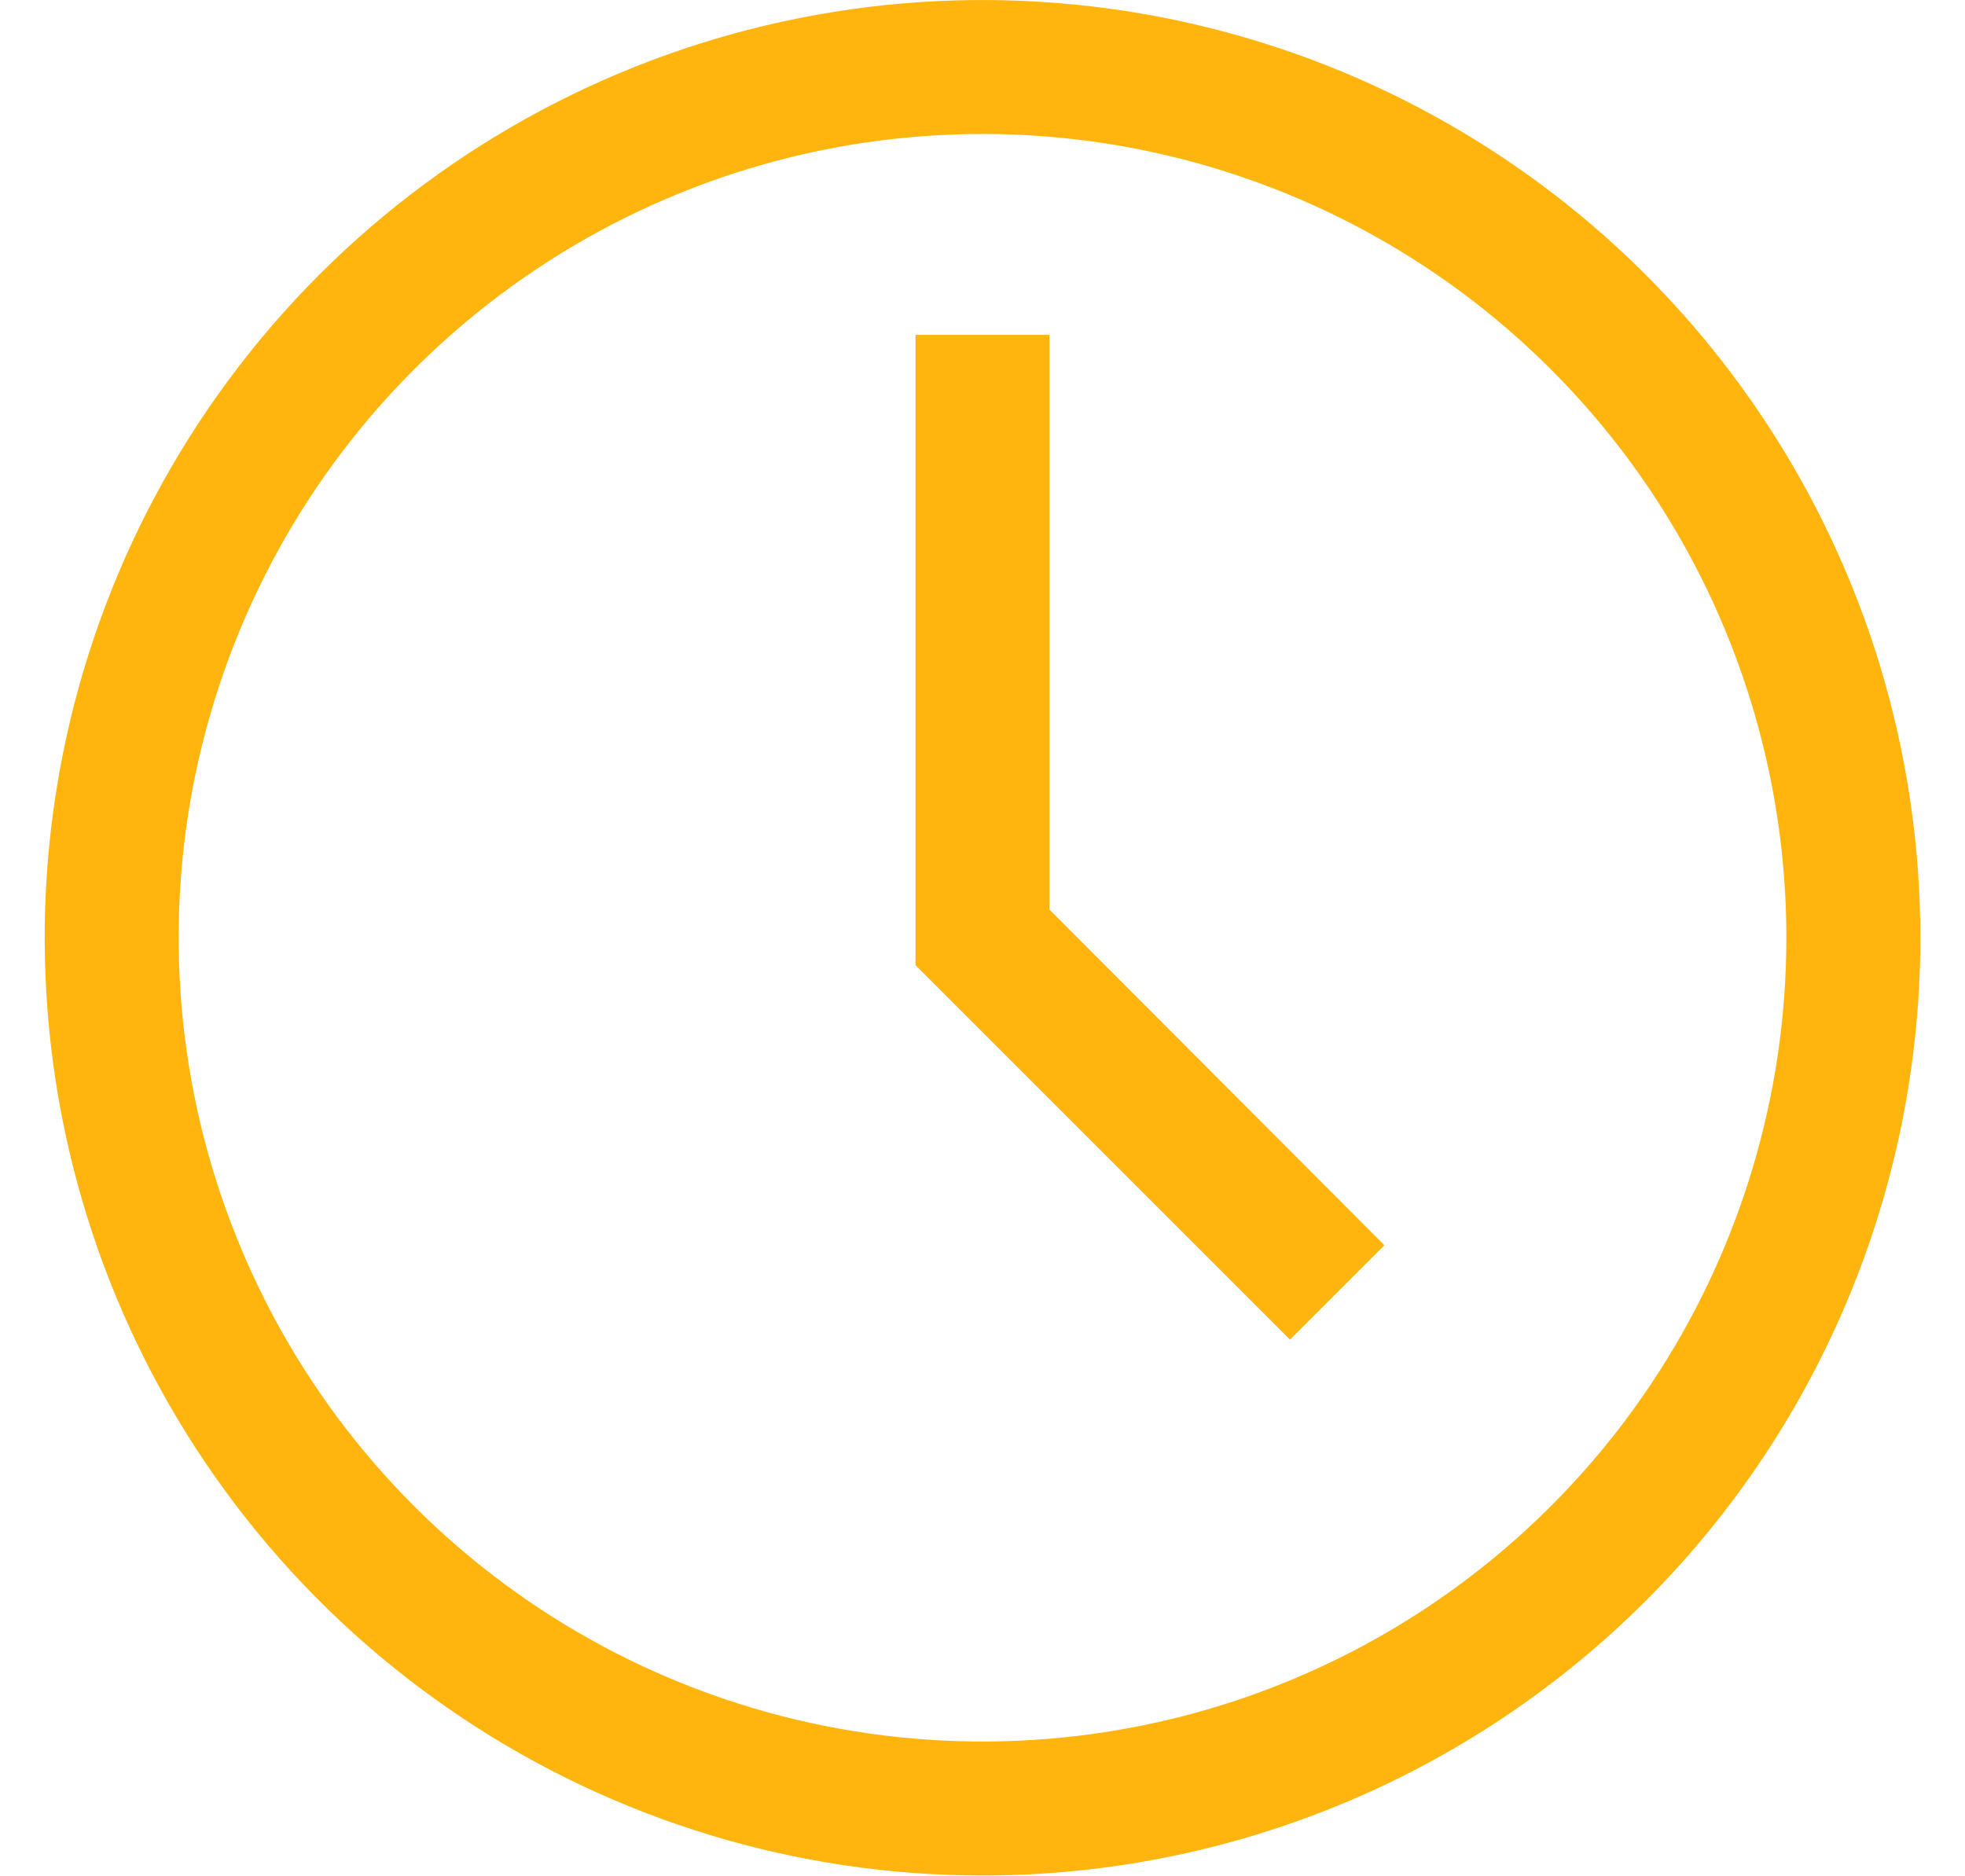
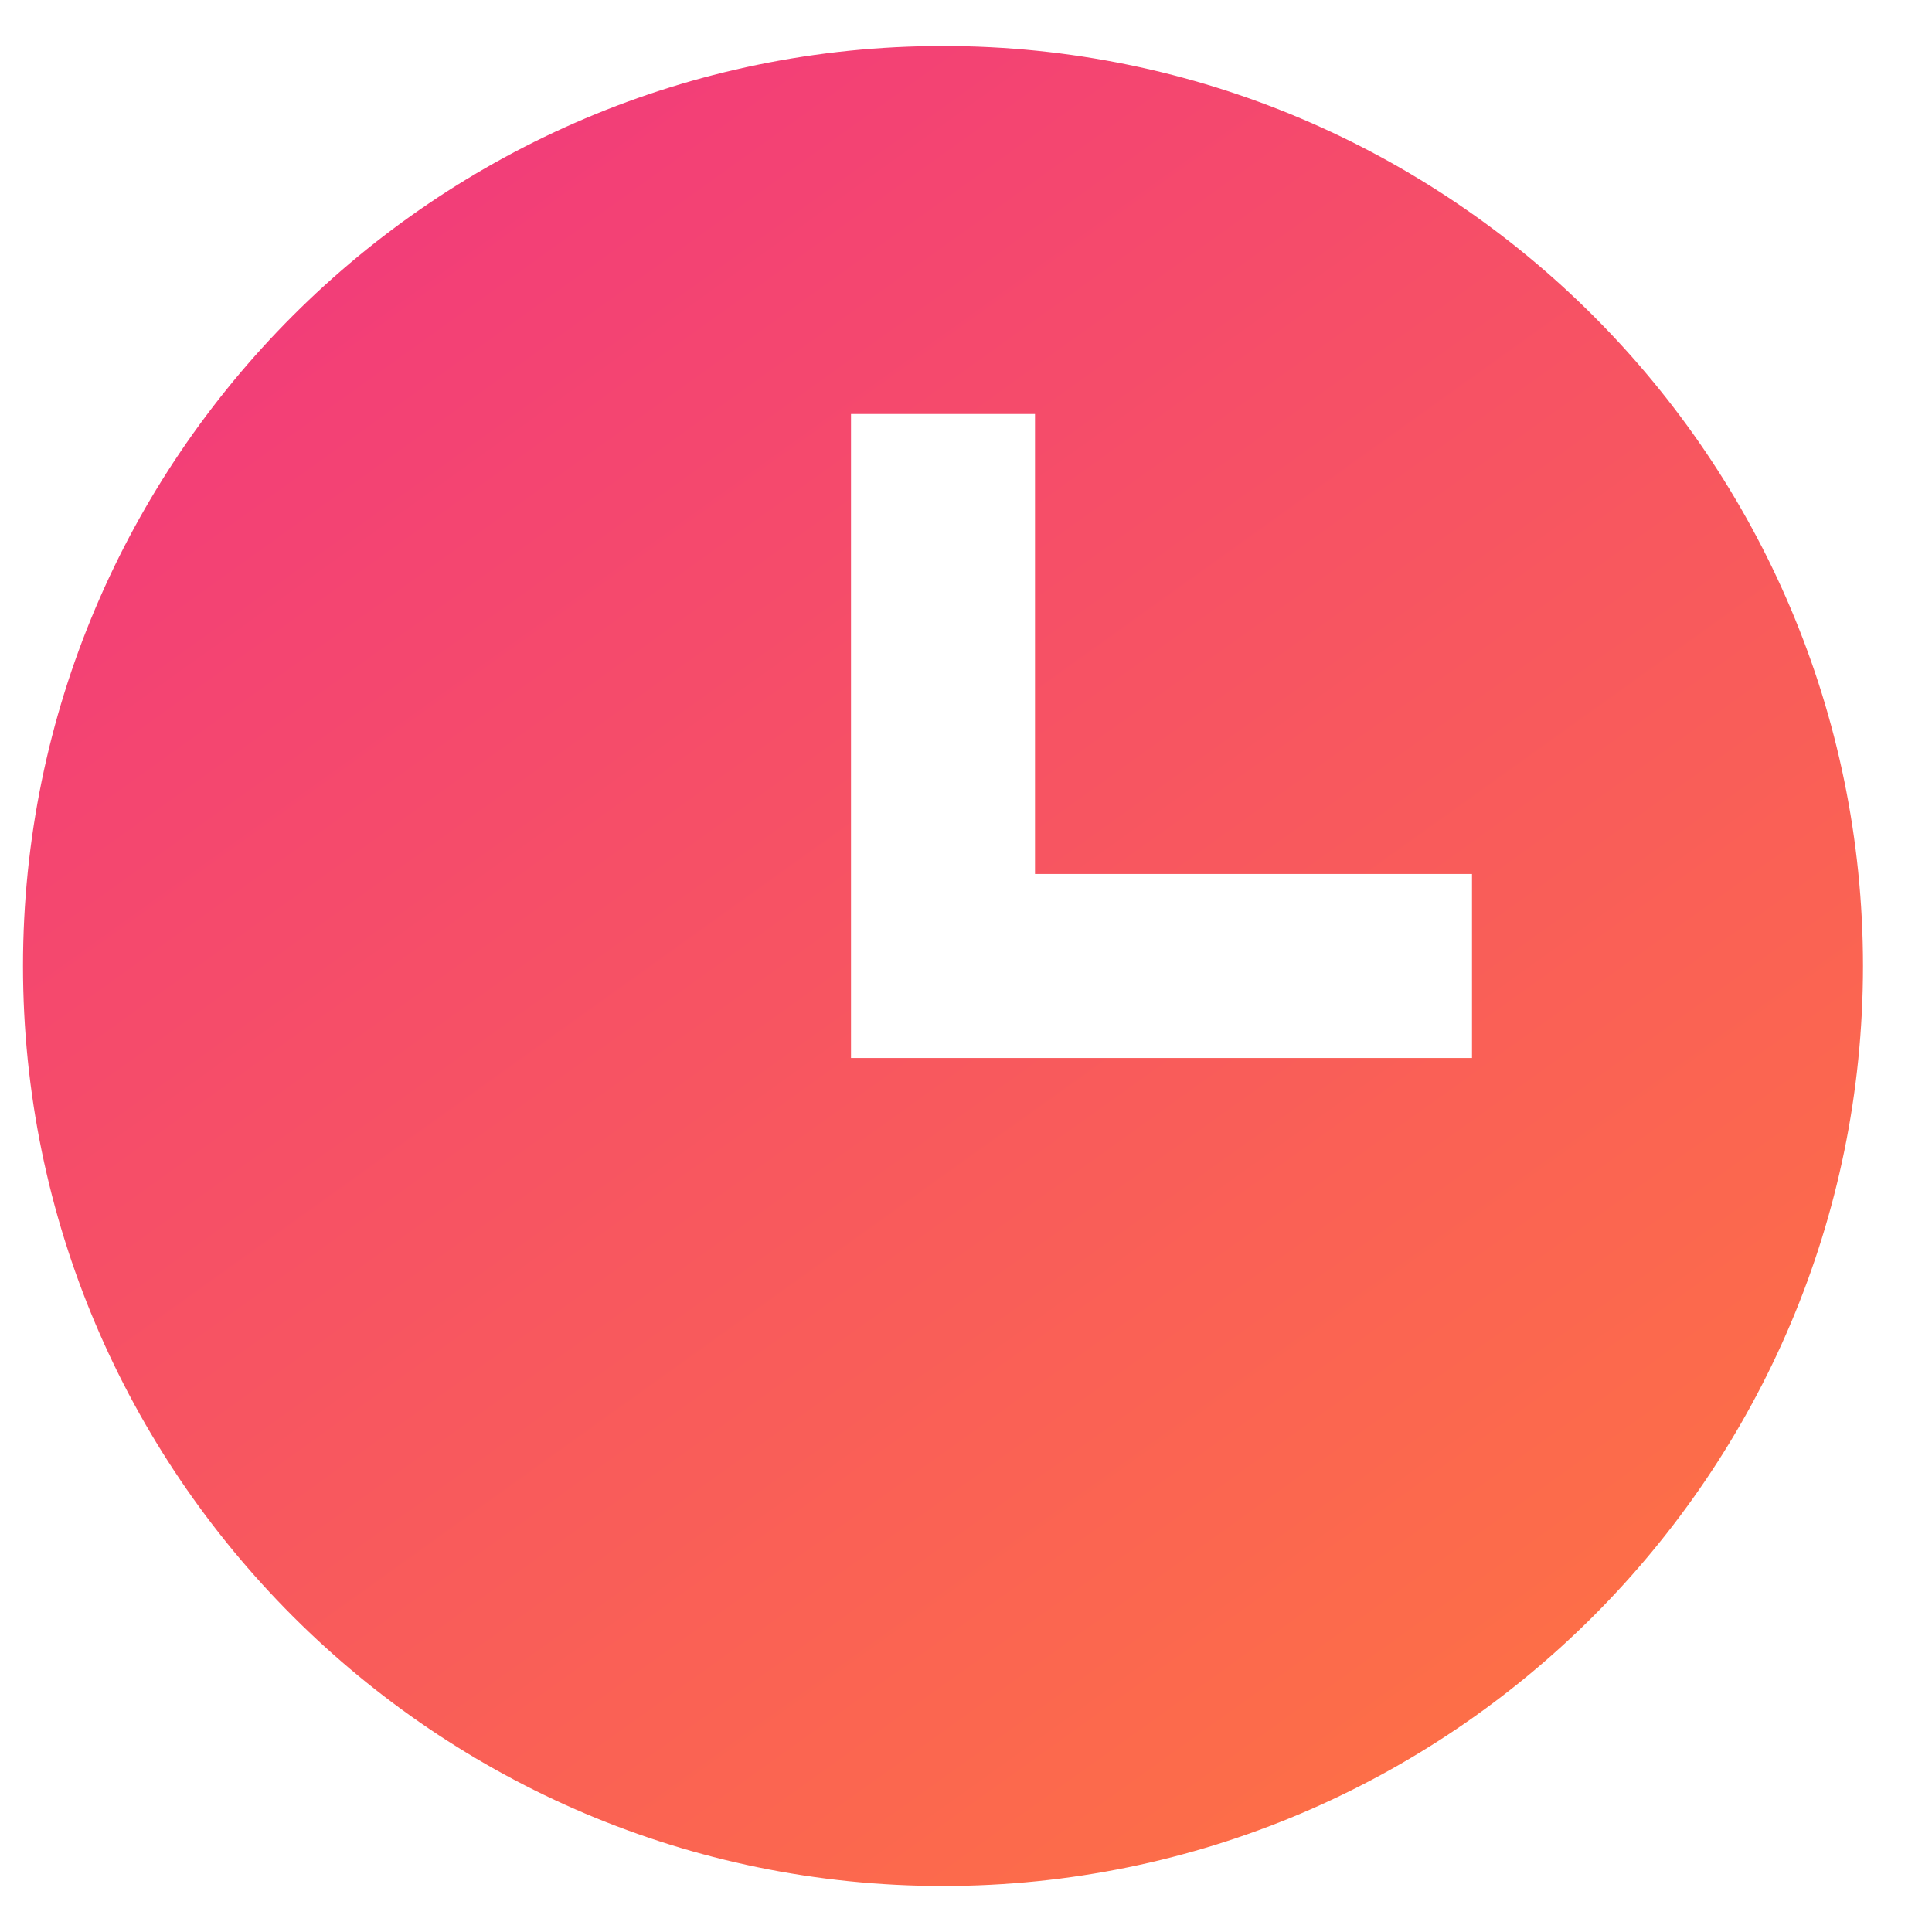
- <svg xmlns="http://www.w3.org/2000/svg" width="22" height="21" viewBox="0 0 22 21" fill="none">
-   <path d="M11 21C8.923 21 6.893 20.384 5.167 19.23C3.44 18.077 2.094 16.437 1.299 14.518C0.505 12.6 0.297 10.488 0.702 8.452C1.107 6.415 2.107 4.544 3.575 3.075C5.044 1.607 6.915 0.607 8.952 0.202C10.988 -0.203 13.1 0.005 15.018 0.799C16.937 1.594 18.577 2.94 19.73 4.667C20.884 6.393 21.5 8.423 21.5 10.5C21.5 13.285 20.394 15.956 18.425 17.925C16.456 19.894 13.785 21 11 21ZM11 1.5C9.22 1.5 7.48 2.028 6 3.017C4.52 4.006 3.366 5.411 2.685 7.056C2.004 8.7 1.826 10.51 2.173 12.256C2.52 14.002 3.377 15.605 4.636 16.864C5.895 18.123 7.498 18.98 9.244 19.327C10.99 19.674 12.8 19.496 14.444 18.815C16.089 18.134 17.494 16.98 18.483 15.5C19.472 14.02 20 12.28 20 10.5C20 8.113 19.052 5.824 17.364 4.136C15.676 2.448 13.387 1.5 11 1.5Z" fill="#FFB50D" />
-   <path d="M14.443 15L10.25 10.807V3.75H11.75V10.185L15.5 13.943L14.443 15Z" fill="#FFB50D" />
+ <svg xmlns="http://www.w3.org/2000/svg" width="21" height="21" viewBox="0 0 21 21" fill="none">
+   <path d="M10.25 0.5C4.736 0.5 0.25 4.986 0.25 10.5C0.25 16.014 4.736 20.5 10.25 20.5C15.764 20.5 20.25 16.014 20.25 10.5C20.25 4.986 15.764 0.5 10.25 0.5ZM16 11.5H9.25V4.5H11.25V9.5H16V11.5Z" fill="url(#paint0_linear_9_2622)" />
+   <defs>
+     <linearGradient id="paint0_linear_9_2622" x1="0.25" y1="0.5" x2="16.5" y2="23.186" gradientUnits="userSpaceOnUse">
+       <stop stop-color="#E9277C" />
+       <stop offset="0" stop-color="#F03482" />
+       <stop offset="1" stop-color="#FF783E" />
+     </linearGradient>
+   </defs>
</svg>
